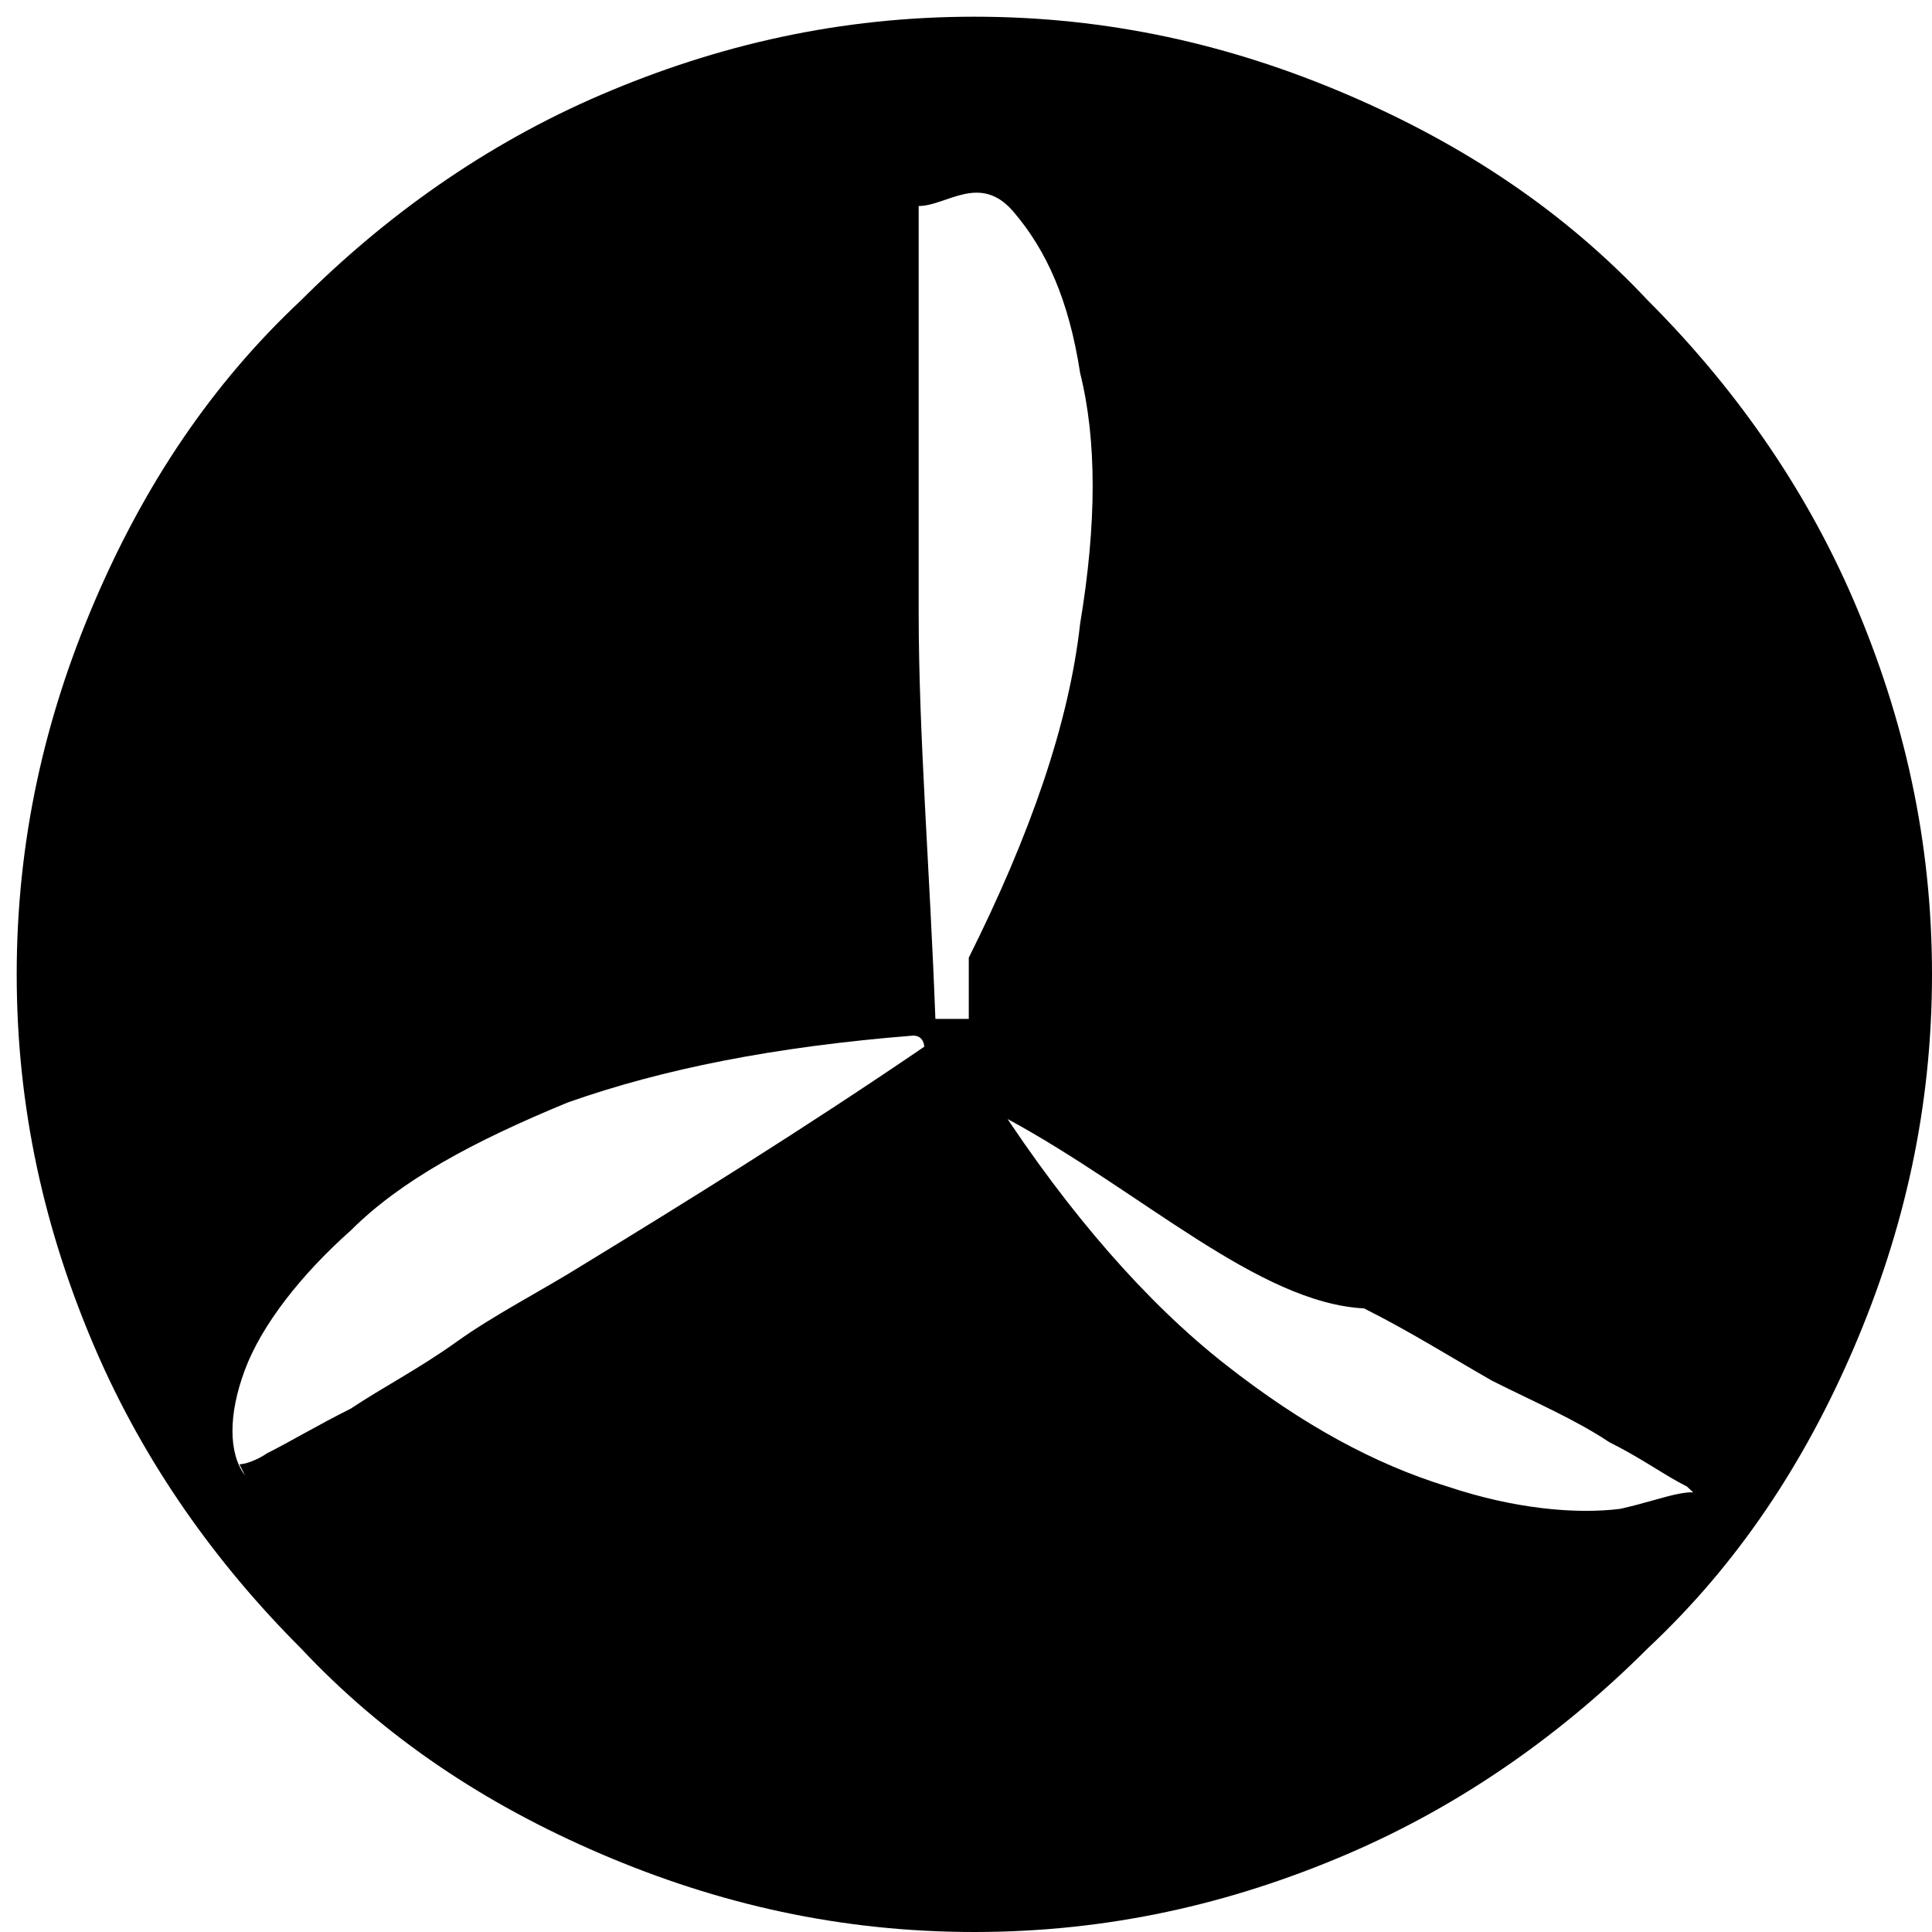
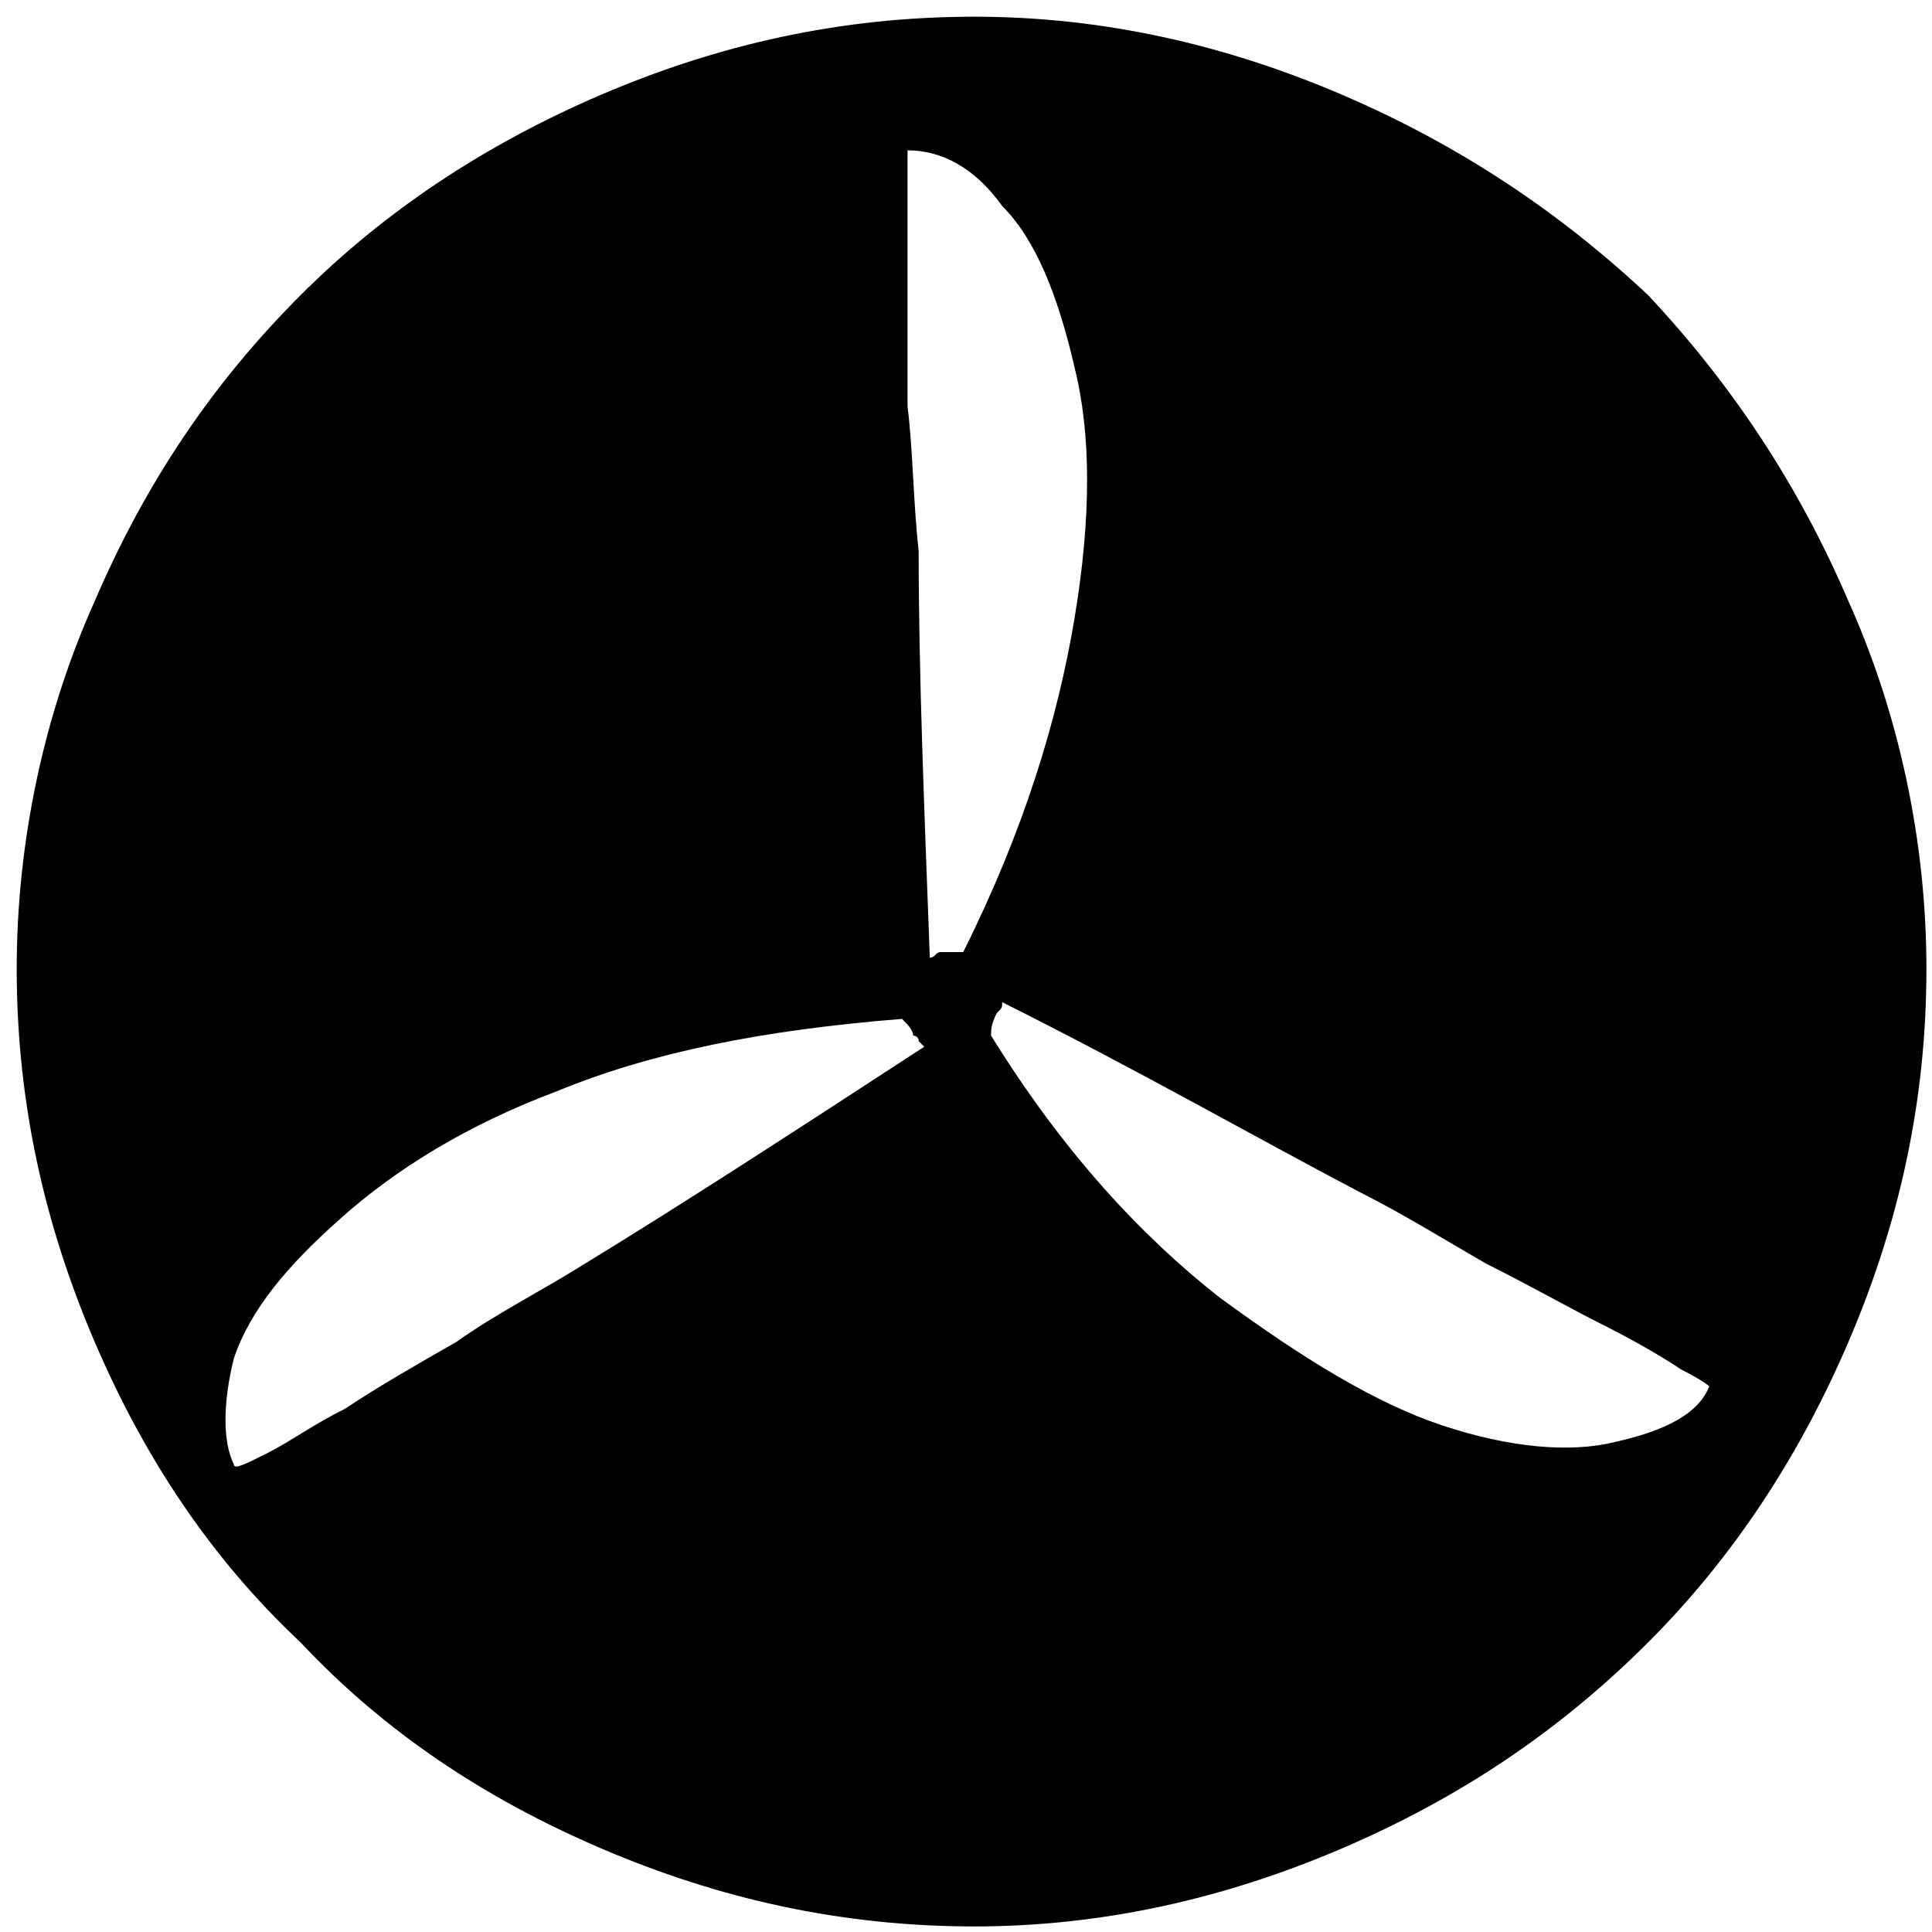
- <svg xmlns="http://www.w3.org/2000/svg" width="250" height="250" viewBox="0 0 0.347 0.347">
-   <path d="m.175.003c.024 0 .046.005.067.014.021.009.039.021.054.037.015.015.028.033.037.054.009.021.014.043.014.067 0 .024-.005.046-.014.067-.009.021-.021.039-.037.054-.015.015-.033.028-.054.037-.021.009-.043.014-.067.014-.024 0-.046-.005-.067-.014-.021-.009-.039-.021-.054-.037-.015-.015-.028-.033-.037-.054-.009-.021-.014-.043-.014-.067 0-.024.005-.046.014-.067.009-.021.021-.039.037-.054.015-.015.033-.028.054-.037.021-.009.043-.014.067-.014m-.132.26c0 0 .002 0 .005-.002.004-.002.009-.005.015-.008.006-.004.012-.007.019-.012.007-.005.015-.009.023-.014.018-.011.039-.024.061-.039 0 0-0 0-0-0 0 0-0-0-0-0 0-0-0-.002-.002-.002-.025.002-.045.006-.062.012-.017.007-.03.014-.039.023-.009.008-.016.017-.019.025-.003.008-.003.015 0 .019m.13-.093c.011-.022.018-.042.02-.06.003-.018.003-.033 0-.045-.002-.013-.006-.022-.012-.029-.006-.007-.012-.001-.017-.001 0 0-0.0.002-0.0.006 0 .004 0 .009 0 .017 0 .007 0.0.014 0.0.023 0 .009 0.0.018 0.0.027 0.0.022.002.046.003.073 0 0 0-0.0.002-0.0.002 0 .003 0 .004-0m.005.015c.013.02.027.036.041.047.014.011.027.018.04.022.012.004.023.005.031.004.009-.002.014-.005.017-.001 0 0-.002-0-.005-.003-.004-.002-.008-.005-.014-.008-.006-.004-.013-.007-.021-.011-.007-.004-.015-.009-.023-.013-.019-.001-.04-.021-.064-.034 0 0 0 0-0.0.002-0.0.002-0.0.003-0.0.004" />
+ <svg xmlns="http://www.w3.org/2000/svg" version="1.1" width="250" height="250" viewBox="0 0 0.347 0.347" id="svg2">
+   <defs id="defs3393" />
+   <g style="font-size:0.056px;font-style:normal;font-variant:normal;font-weight:normal;font-stretch:normal;line-height:125%;letter-spacing:0px;word-spacing:0px;fill:#000000;fill-opacity:1;stroke:none;font-family:Energy Infrastructure;-inkscape-font-specification:Energy Infrastructure" id="text7140">
+     <path d="M 0.175,0.003 C 0.198,0.003 0.22,0.008 0.241,0.017 0.262,0.026 0.28,0.038 0.296,0.053 0.311,0.069 0.323,0.087 0.332,0.108 0.341,0.128 0.346,0.151 0.346,0.174 0.346,0.198 0.341,0.22 0.332,0.241 0.323,0.262 0.311,0.28 0.296,0.295 0.28,0.311 0.262,0.323 0.241,0.332 0.22,0.341 0.198,0.346 0.175,0.346 0.151,0.346 0.129,0.341 0.108,0.332 0.087,0.323 0.069,0.311 0.054,0.295 0.038,0.28 0.026,0.262 0.017,0.241 0.008,0.22 0.003,0.198 0.003,0.174 0.003,0.151 0.008,0.128 0.017,0.108 0.026,0.087 0.038,0.069 0.054,0.053 0.069,0.038 0.087,0.026 0.108,0.017 0.129,0.008 0.151,0.003 0.175,0.003 M 0.042,0.263 C 0.042,0.264 0.044,0.263 0.048,0.261 0.052,0.259 0.056,0.256 0.062,0.253 0.068,0.249 0.075,0.245 0.082,0.241 0.089,0.236 0.097,0.232 0.105,0.227 0.123,0.216 0.143,0.203 0.166,0.188 0.166,0.188 0.166,0.188 0.165,0.187 0.165,0.186 0.164,0.186 0.164,0.186 0.164,0.185 0.163,0.184 0.162,0.183 0.137,0.185 0.117,0.189 0.1,0.196 0.084,0.202 0.071,0.21 0.061,0.219 0.052,0.227 0.045,0.235 0.042,0.244 0.04,0.252 0.04,0.259 0.042,0.263 M 0.173,0.171 C 0.184,0.149 0.19,0.129 0.193,0.111 0.196,0.093 0.196,0.078 0.193,0.066 0.19,0.053 0.186,0.043 0.18,0.037 0.175,0.03 0.169,0.027 0.163,0.027 0.163,0.027 0.163,0.029 0.163,0.033 0.163,0.037 0.163,0.043 0.163,0.05 0.163,0.056 0.163,0.064 0.163,0.073 0.164,0.081 0.164,0.09 0.165,0.099 0.165,0.121 0.166,0.145 0.167,0.172 0.168,0.172 0.168,0.171 0.169,0.171 0.171,0.171 0.172,0.171 0.173,0.171 M 0.178,0.186 C 0.191,0.207 0.205,0.222 0.219,0.233 0.234,0.244 0.247,0.252 0.259,0.256 0.271,0.26 0.282,0.261 0.29,0.259 0.299,0.257 0.305,0.254 0.307,0.249 0.307,0.249 0.306,0.248 0.302,0.246 0.299,0.244 0.294,0.241 0.288,0.238 0.282,0.235 0.275,0.231 0.267,0.227 0.26,0.223 0.252,0.218 0.244,0.214 0.225,0.204 0.204,0.192 0.18,0.18 0.18,0.181 0.18,0.181 0.179,0.182 0.178,0.184 0.178,0.185 0.178,0.186" style="font-size:0.59px" id="path2987" />
+   </g>
</svg>
